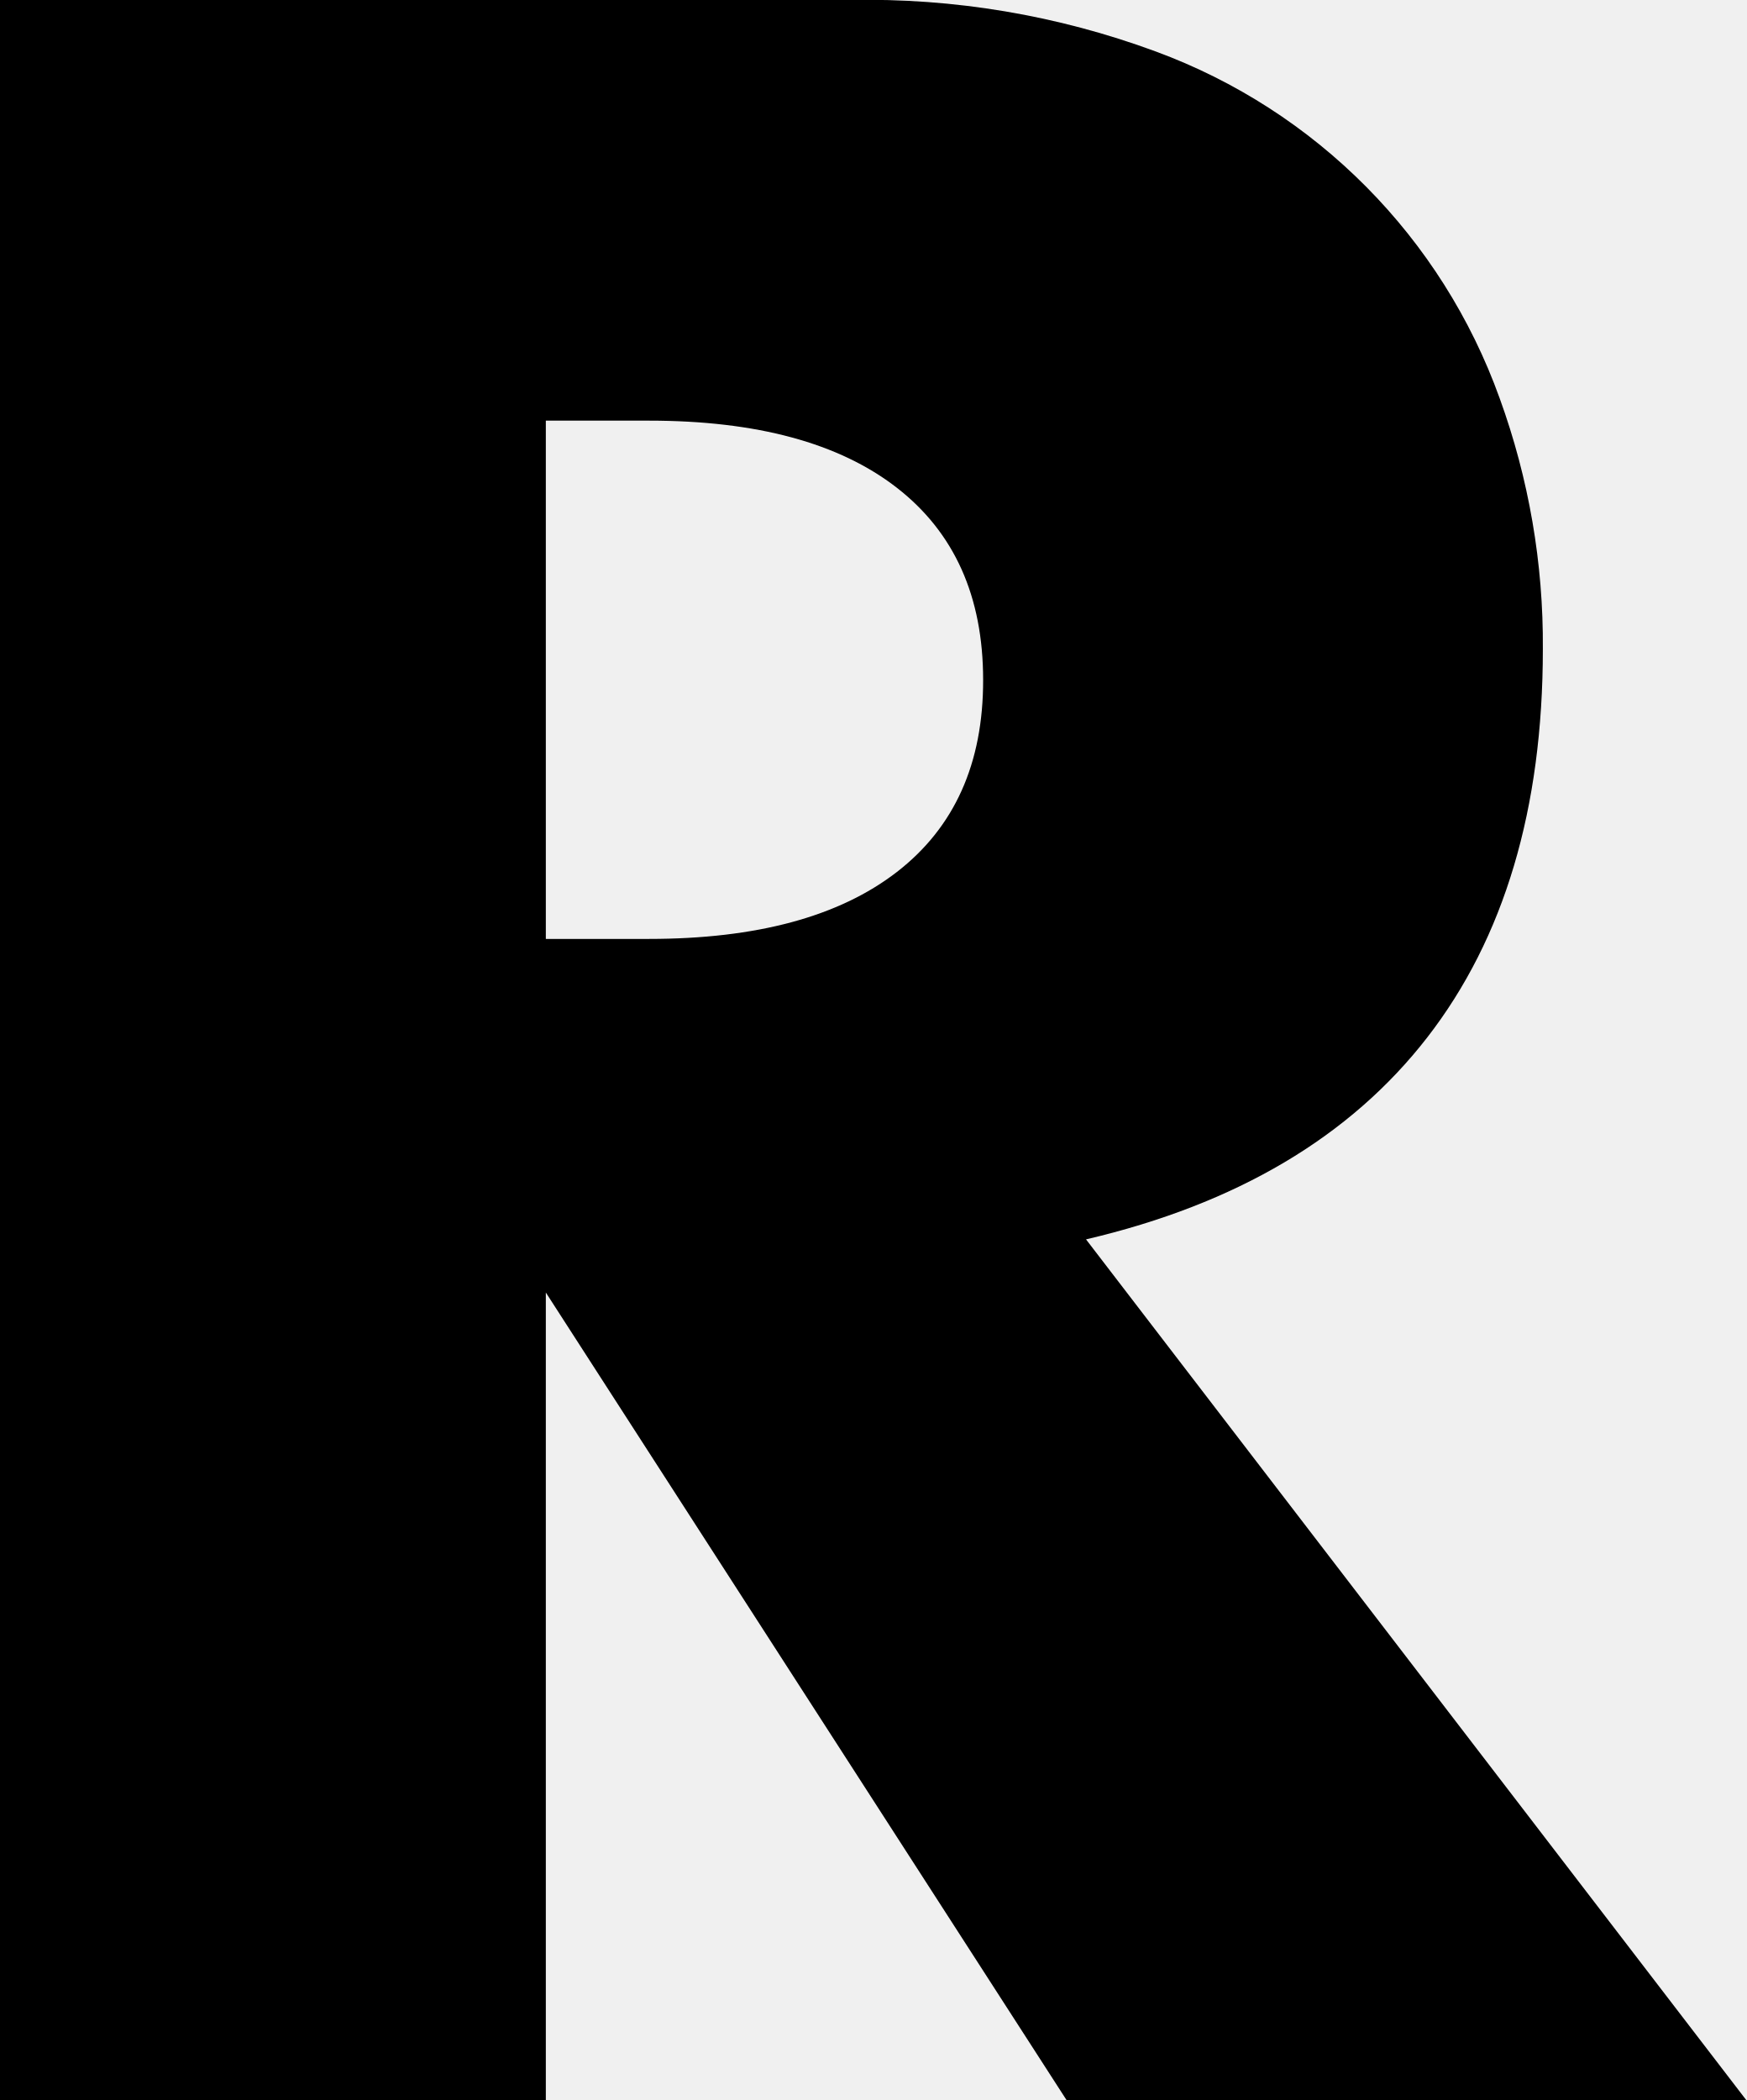
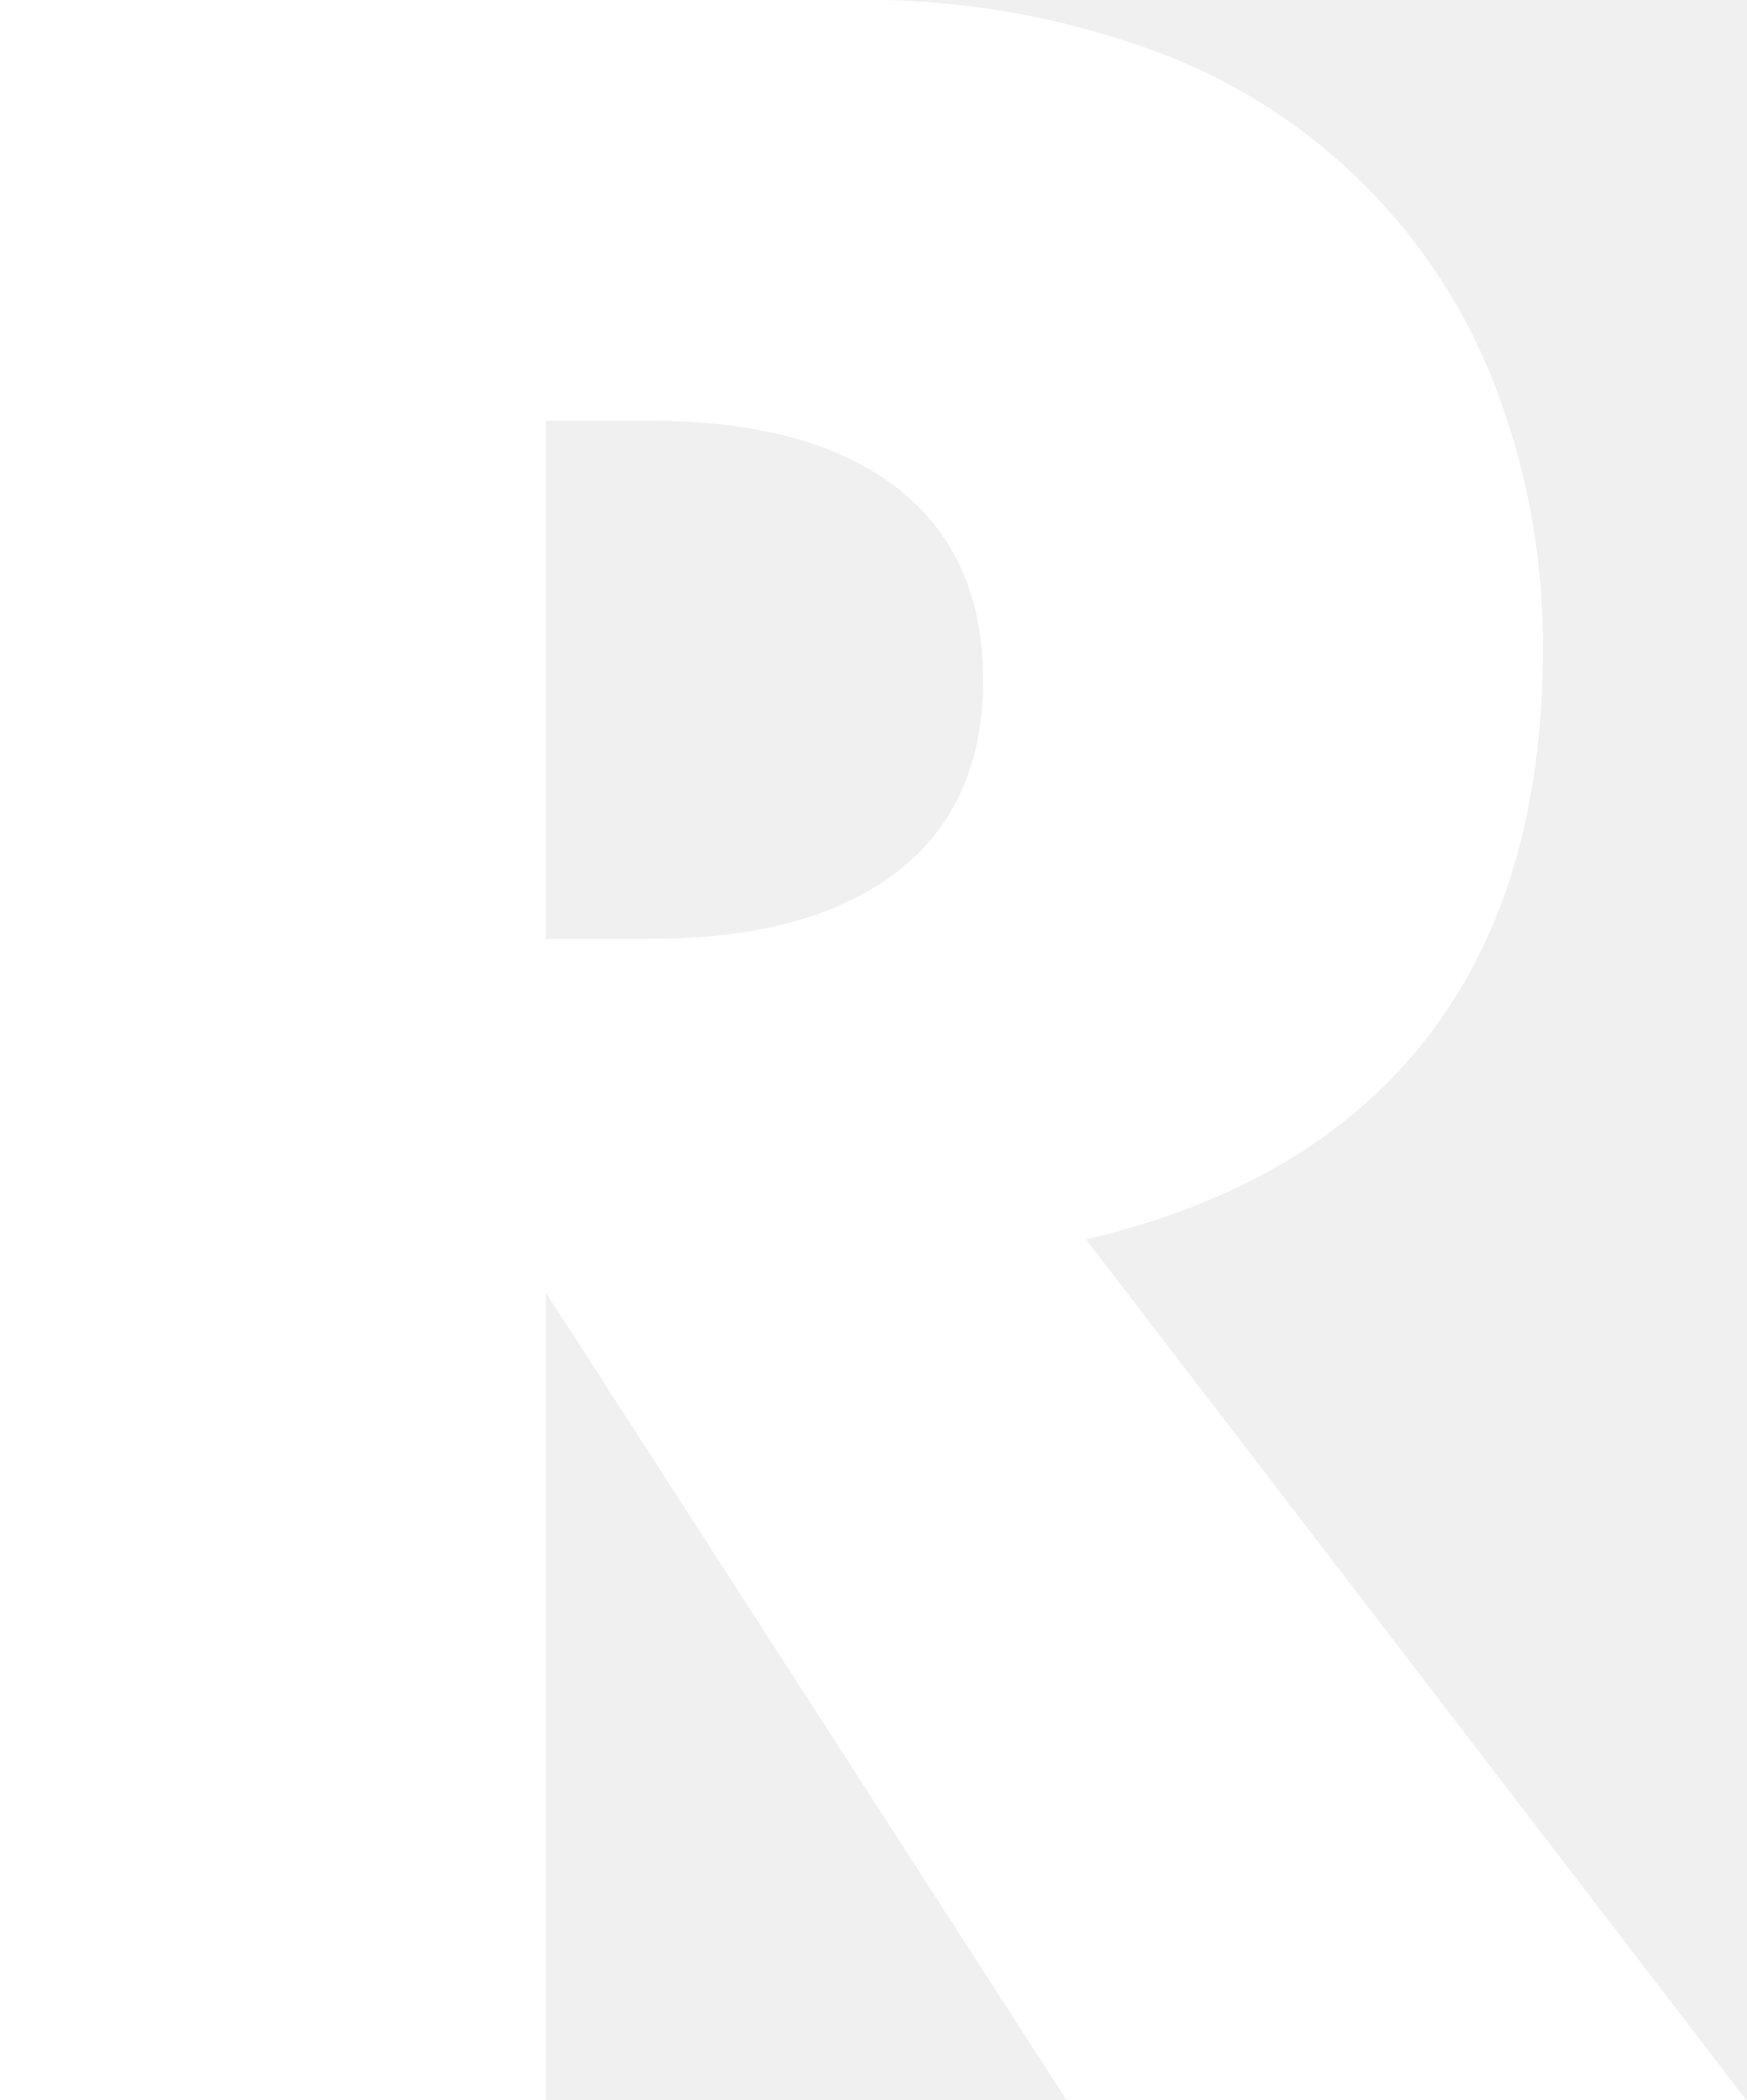
<svg xmlns="http://www.w3.org/2000/svg" viewBox="0 0 93 111.83">
  <g id="Layer_2" data-name="Layer 2">
    <g id="Layer_1-2" data-name="Layer 1">
      <g id="Creative_Developer" data-name="Creative Developer">
        <g id="Devloper">
-           <path d="M93,111.83H56.8l-27.73-43v43H0V0H45.23A44.42,44.42,0,0,1,61.55,2.74,30.76,30.76,0,0,1,79.87,21.21a38.29,38.29,0,0,1,2.3,13.35q0,12.75-6.16,20.69T57.84,66ZM29.07,50h5.49q8.59,0,13.2-3.56t4.6-10.23q0-6.67-4.6-10.24T34.56,22.4H29.07Z" />
+           <path fill="#fff" d="M93,111.83H56.8l-27.73-43v43H0V0H45.23A44.42,44.42,0,0,1,61.55,2.74,30.76,30.76,0,0,1,79.87,21.21a38.29,38.29,0,0,1,2.3,13.35q0,12.75-6.16,20.69T57.84,66ZM29.07,50h5.49q8.59,0,13.2-3.56t4.6-10.23q0-6.67-4.6-10.24T34.56,22.4H29.07Z" />
        </g>
      </g>
    </g>
  </g>
</svg>
